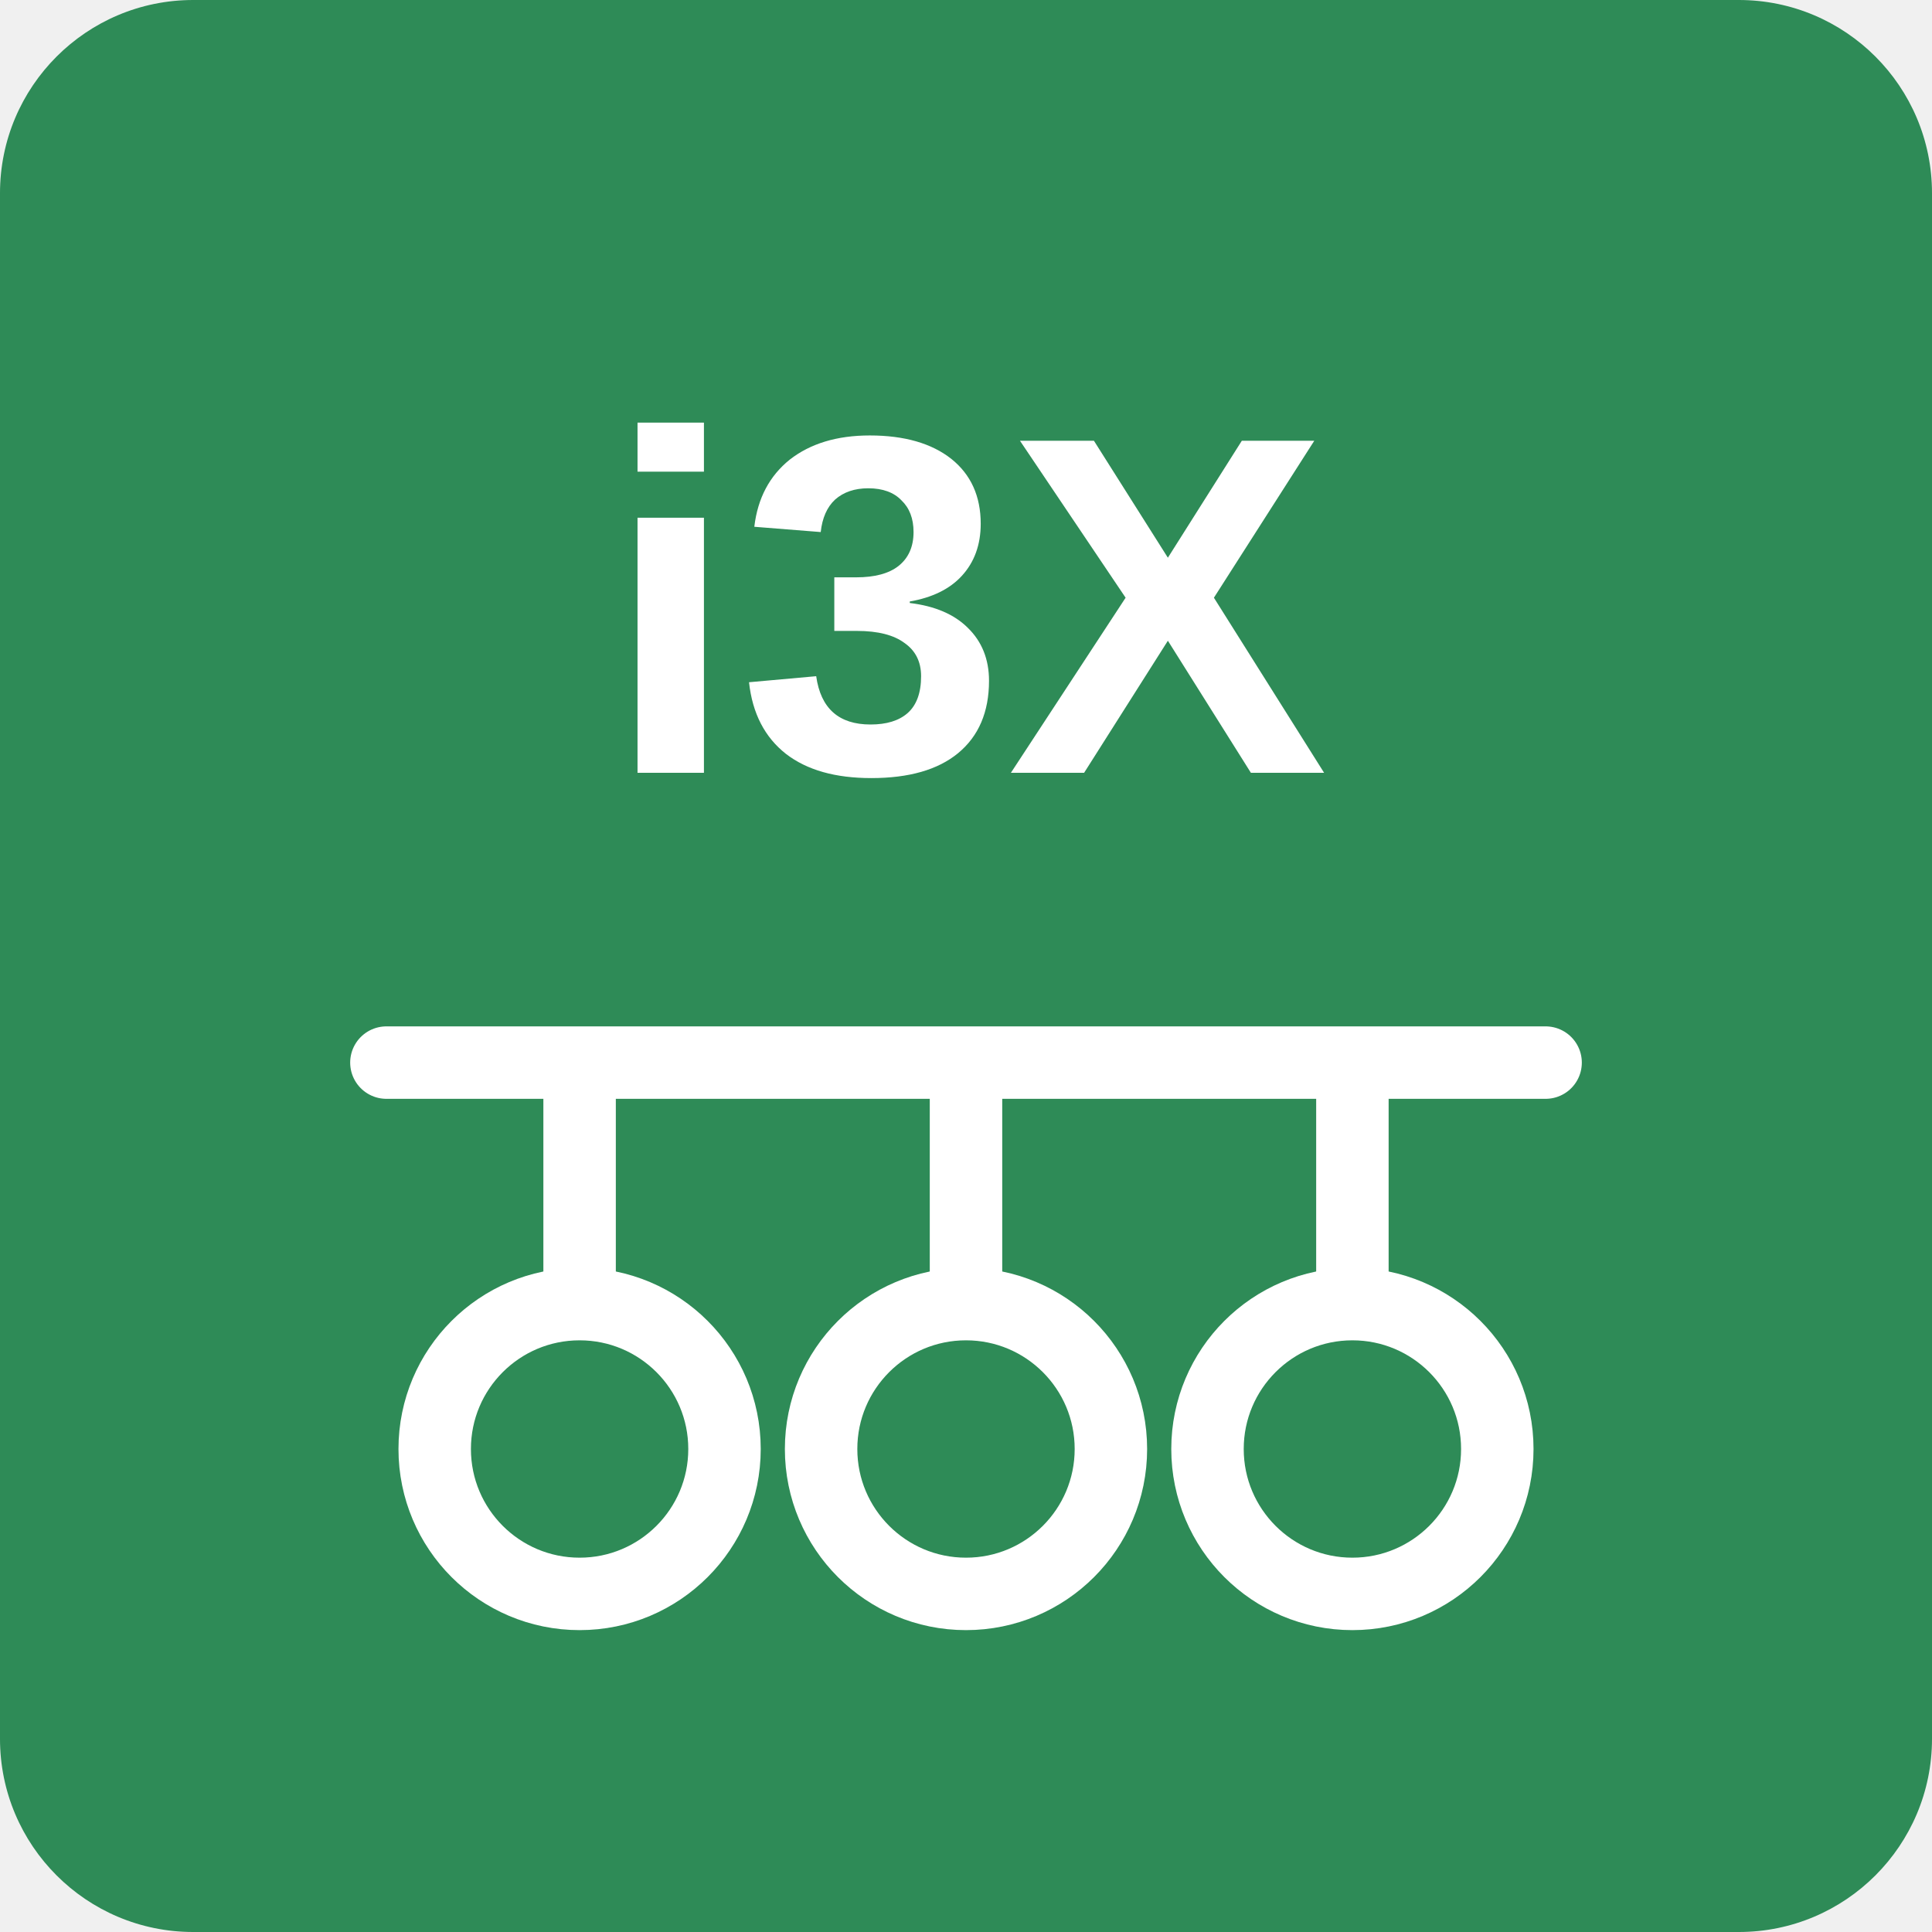
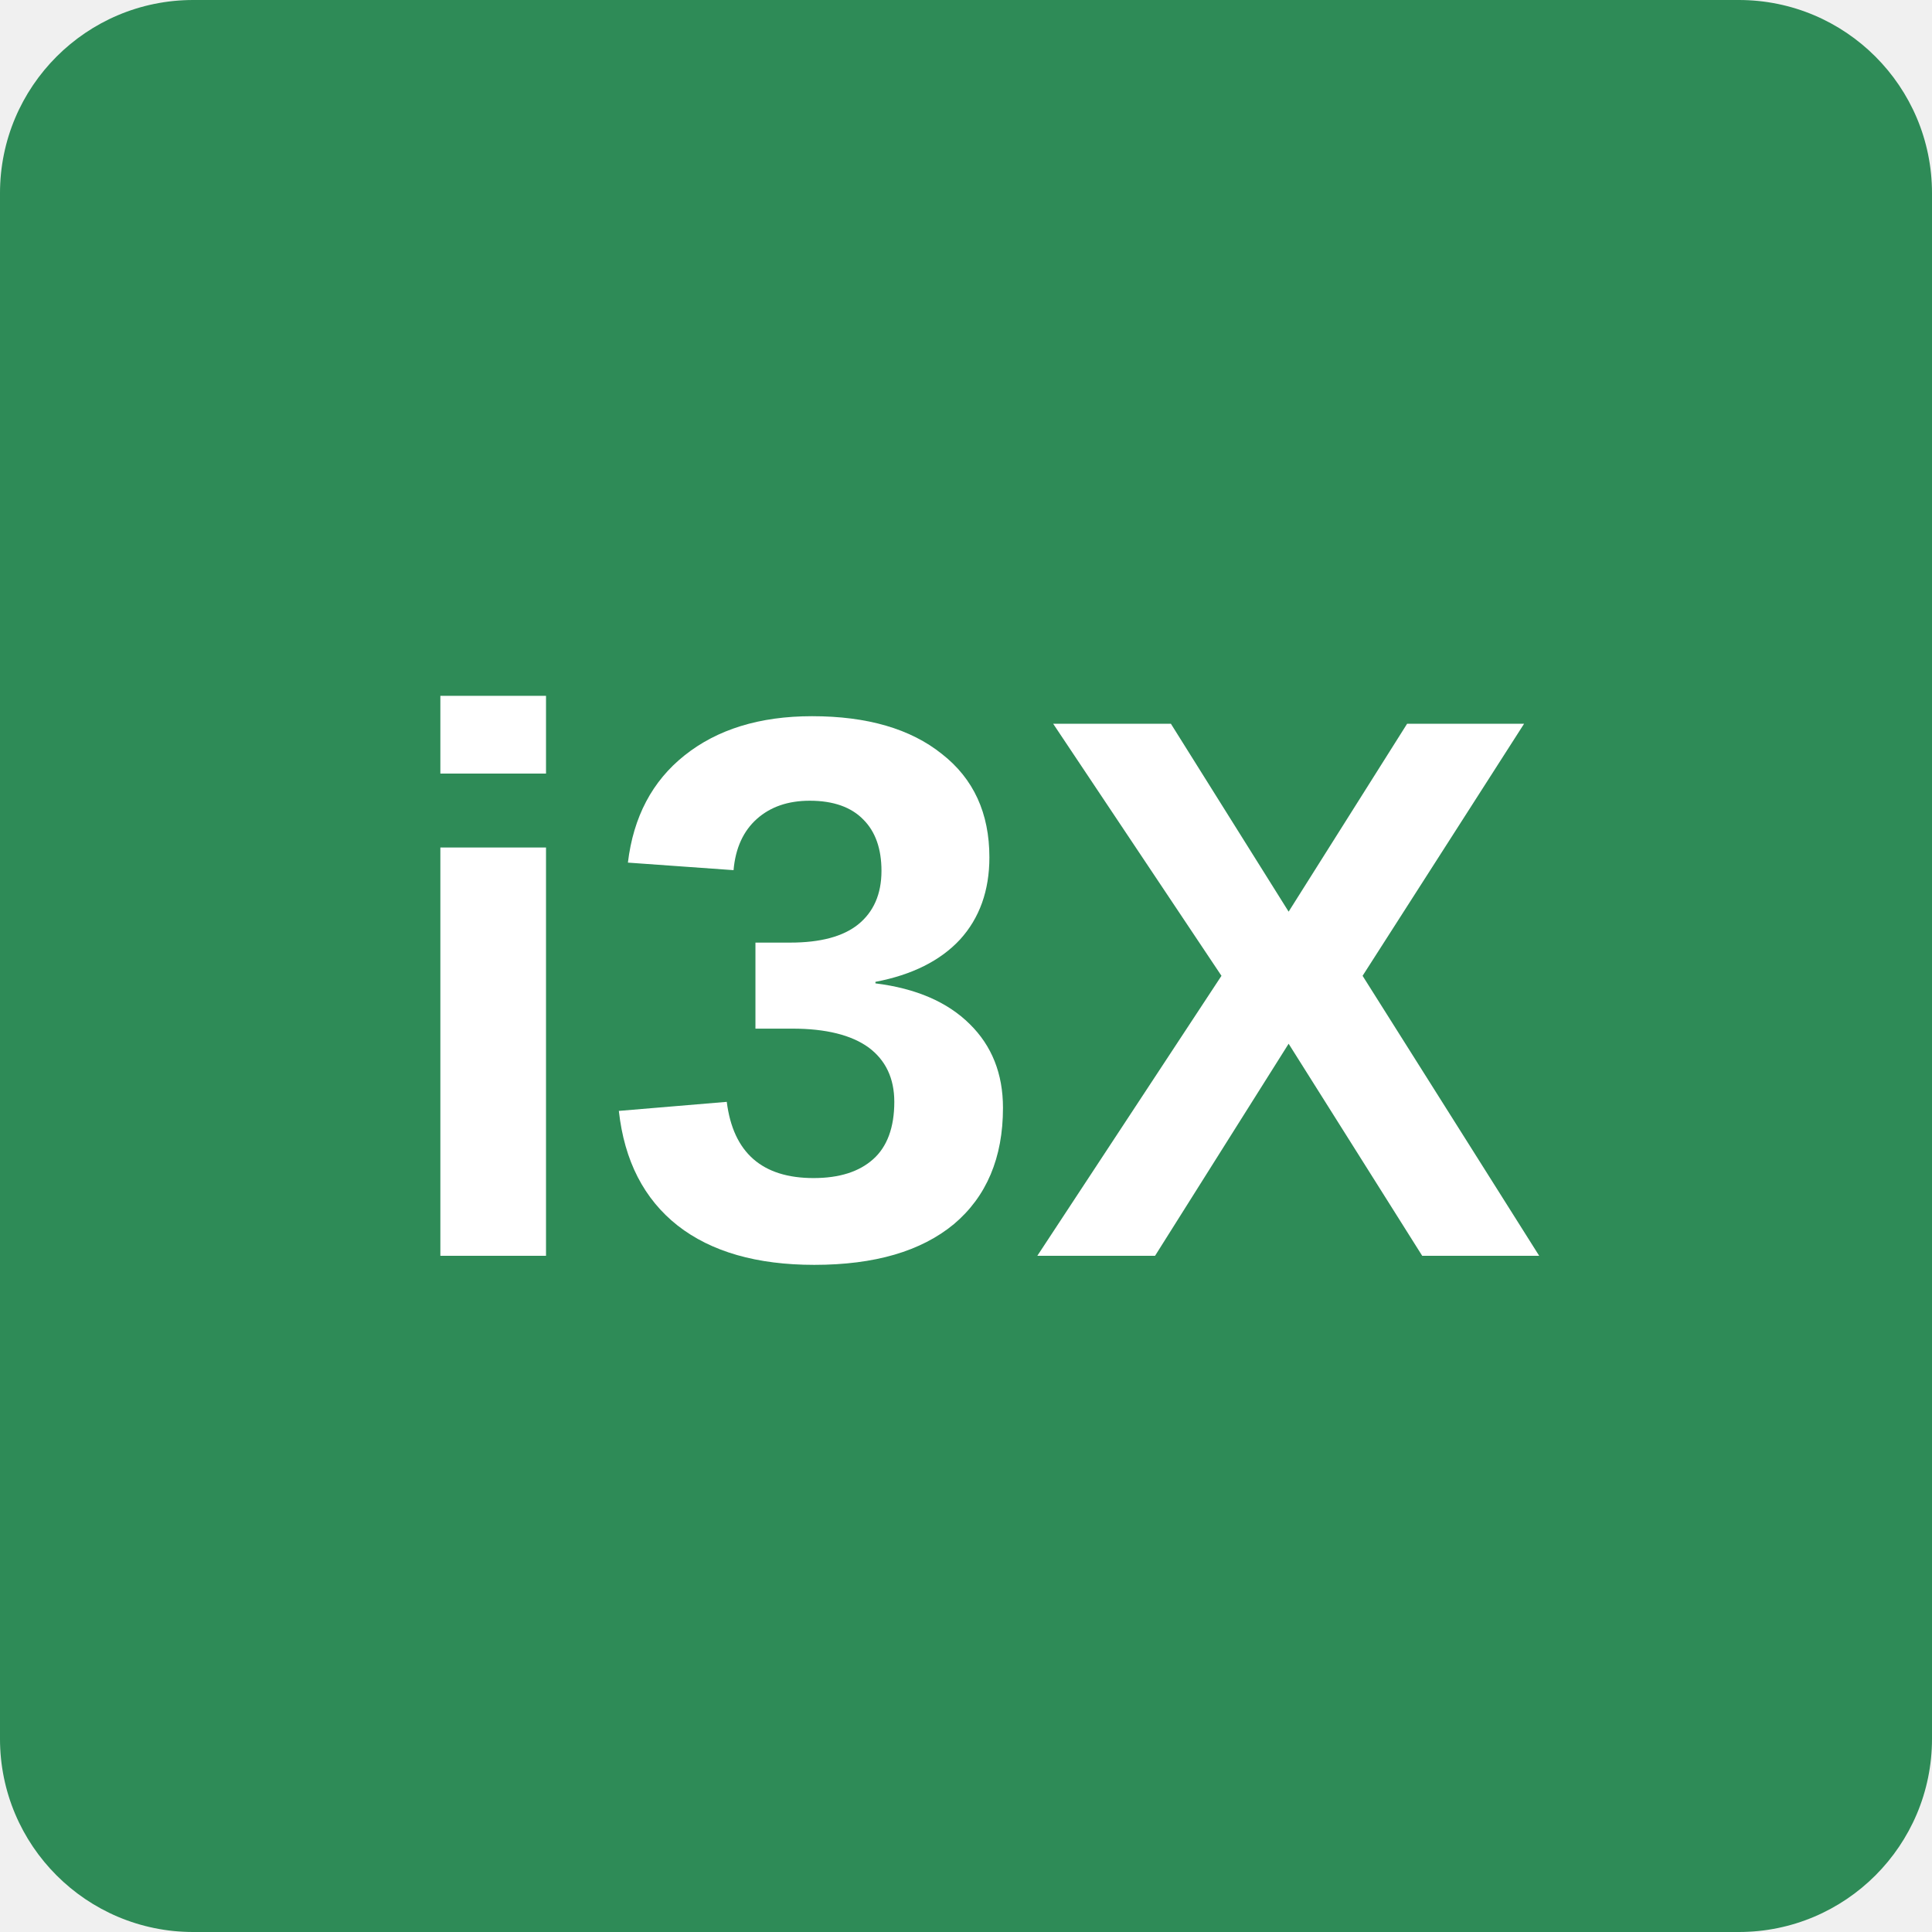
<svg xmlns="http://www.w3.org/2000/svg" viewBox="0 0 40 40" width="40" height="40">
  <rect width="40" height="40" rx="4" fill="#2E8B57" />
-   <text x="20" y="16" text-anchor="middle" font-family="Arial, sans-serif" font-size="10" font-weight="bold" fill="white">i3X</text>
-   <line x1="8" y1="22" x2="32" y2="22" stroke="white" stroke-width="1.5" stroke-linecap="round" />
-   <circle cx="12" cy="30" r="3" fill="none" stroke="white" stroke-width="1.5" />
-   <circle cx="20" cy="30" r="3" fill="none" stroke="white" stroke-width="1.5" />
-   <circle cx="28" cy="30" r="3" fill="none" stroke="white" stroke-width="1.5" />
-   <line x1="12" y1="27" x2="12" y2="22" stroke="white" stroke-width="1.5" />
-   <line x1="20" y1="27" x2="20" y2="22" stroke="white" stroke-width="1.5" />
-   <line x1="28" y1="27" x2="28" y2="22" stroke="white" stroke-width="1.5" />
+   <text x="20" y="26" text-anchor="middle" font-family="Arial, sans-serif" font-size="16" font-weight="bold" fill="white">i3X</text>
</svg>
